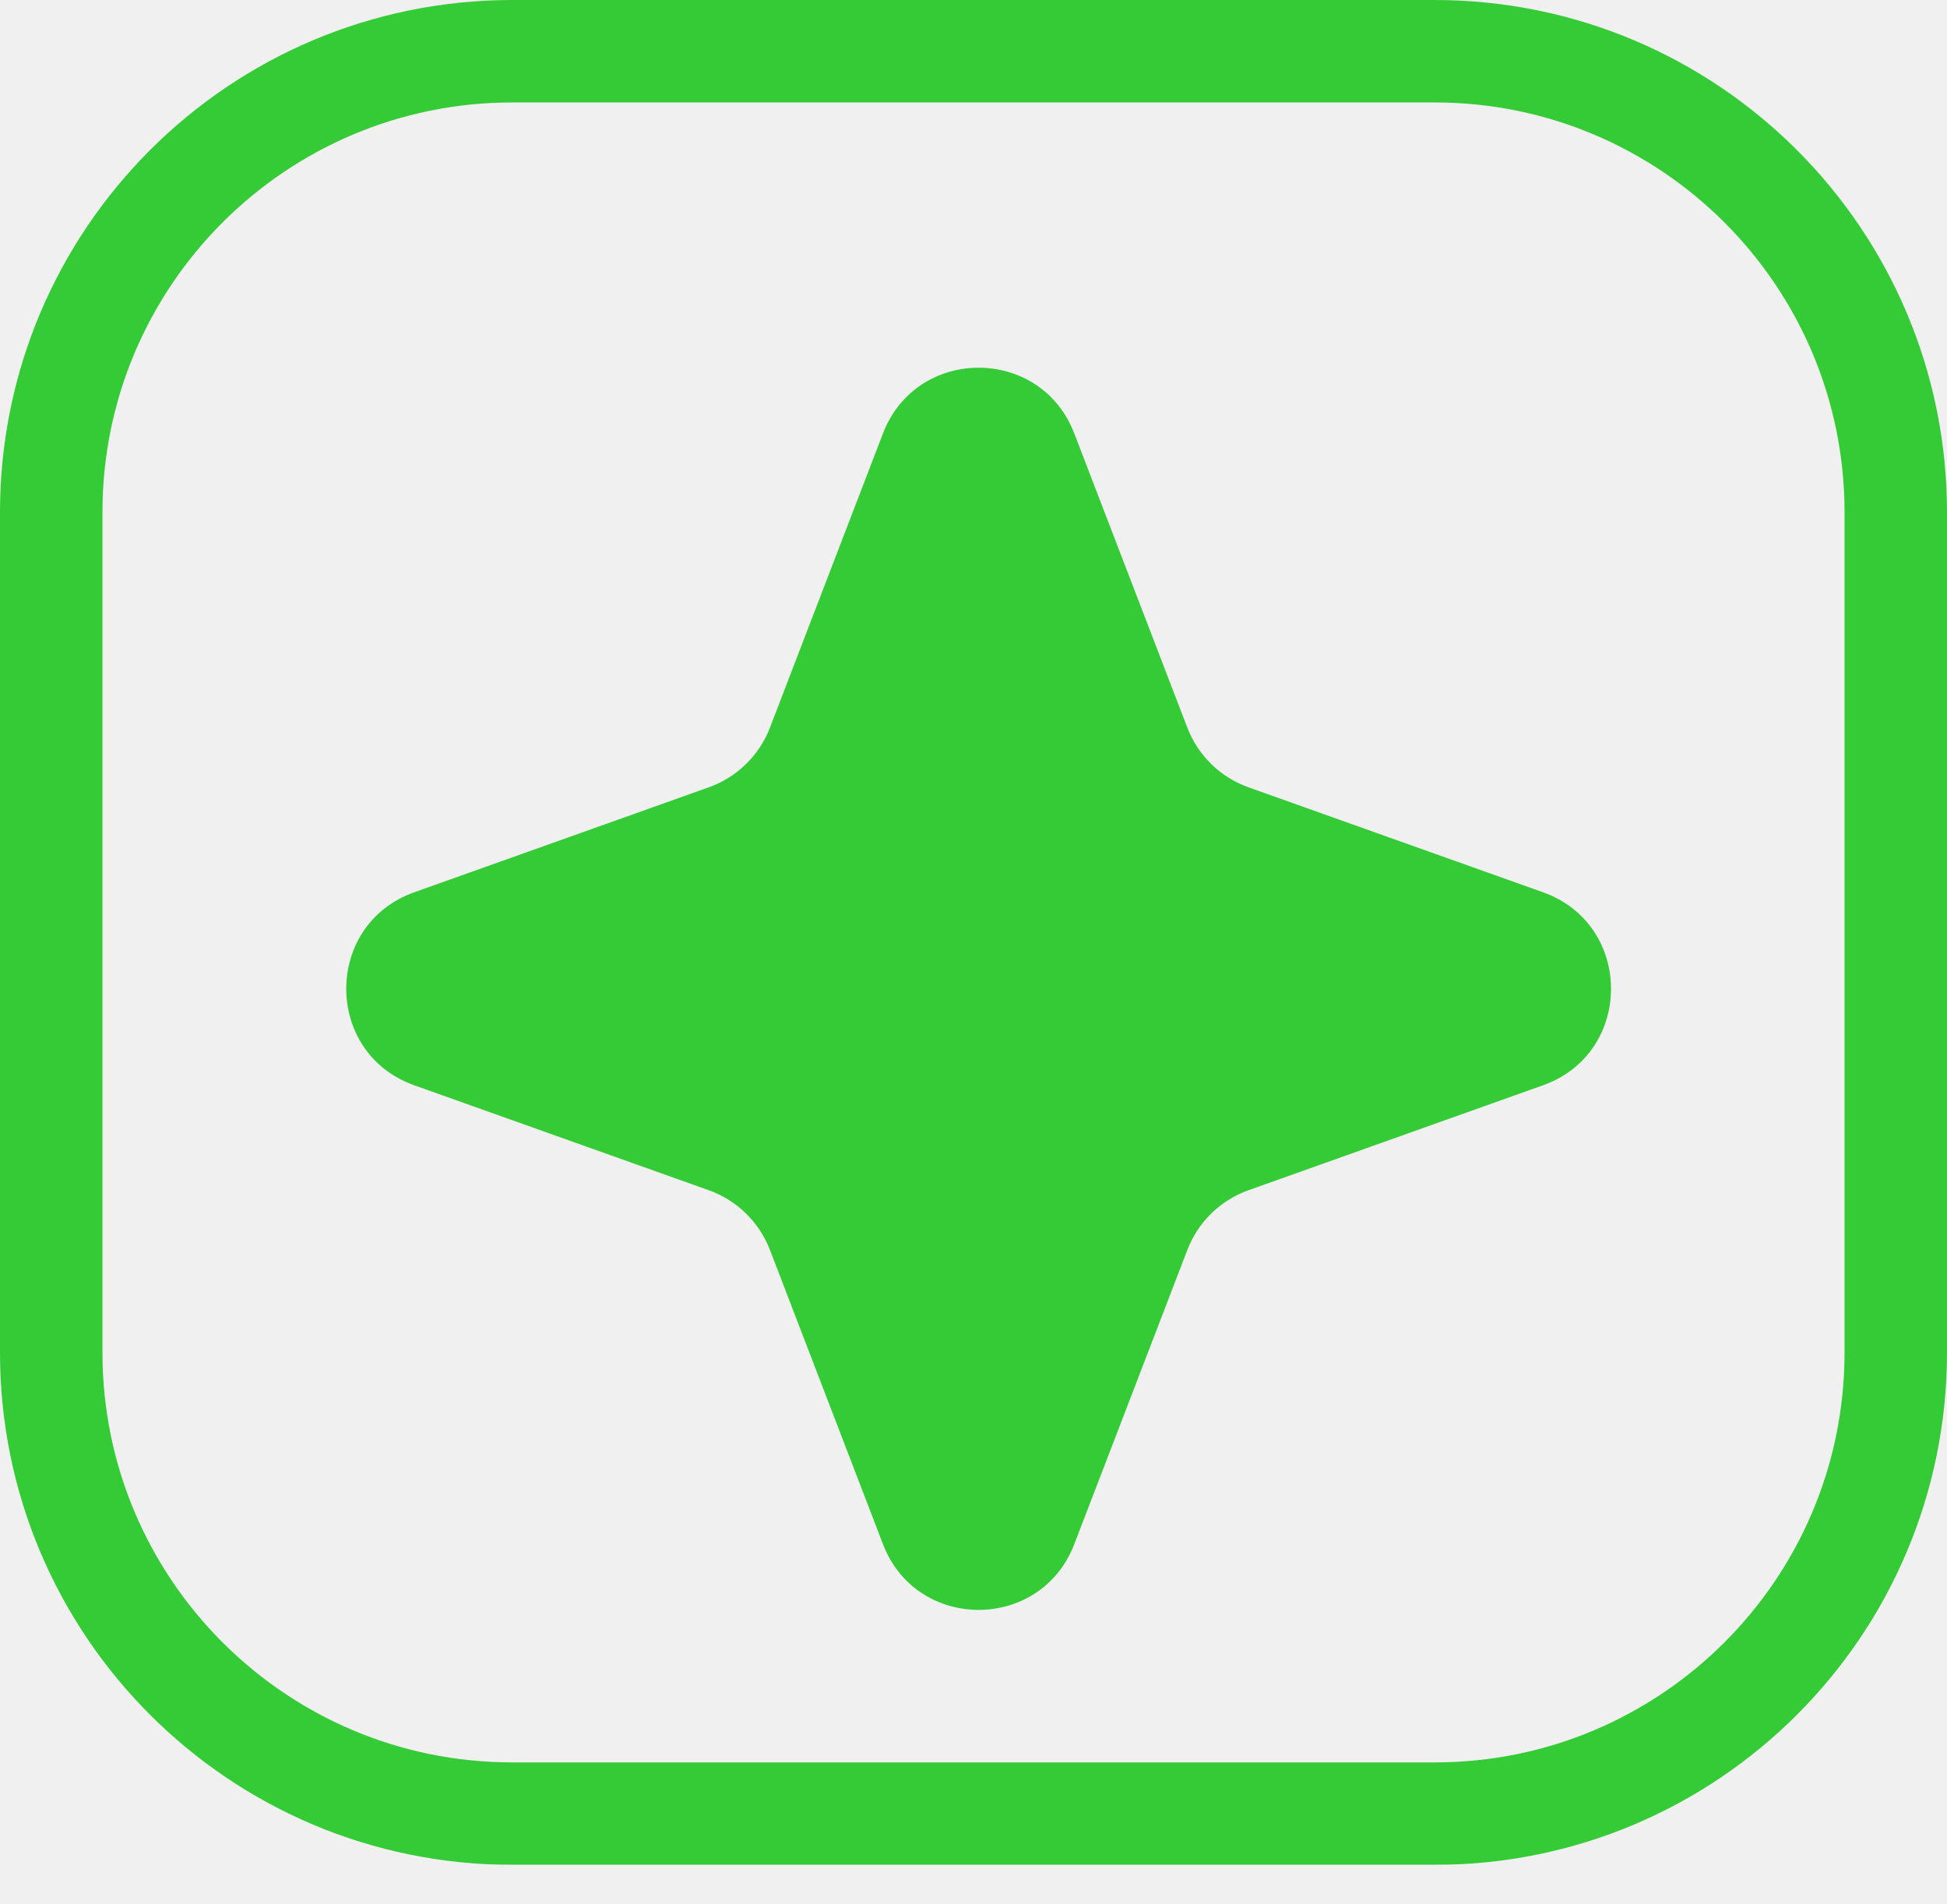
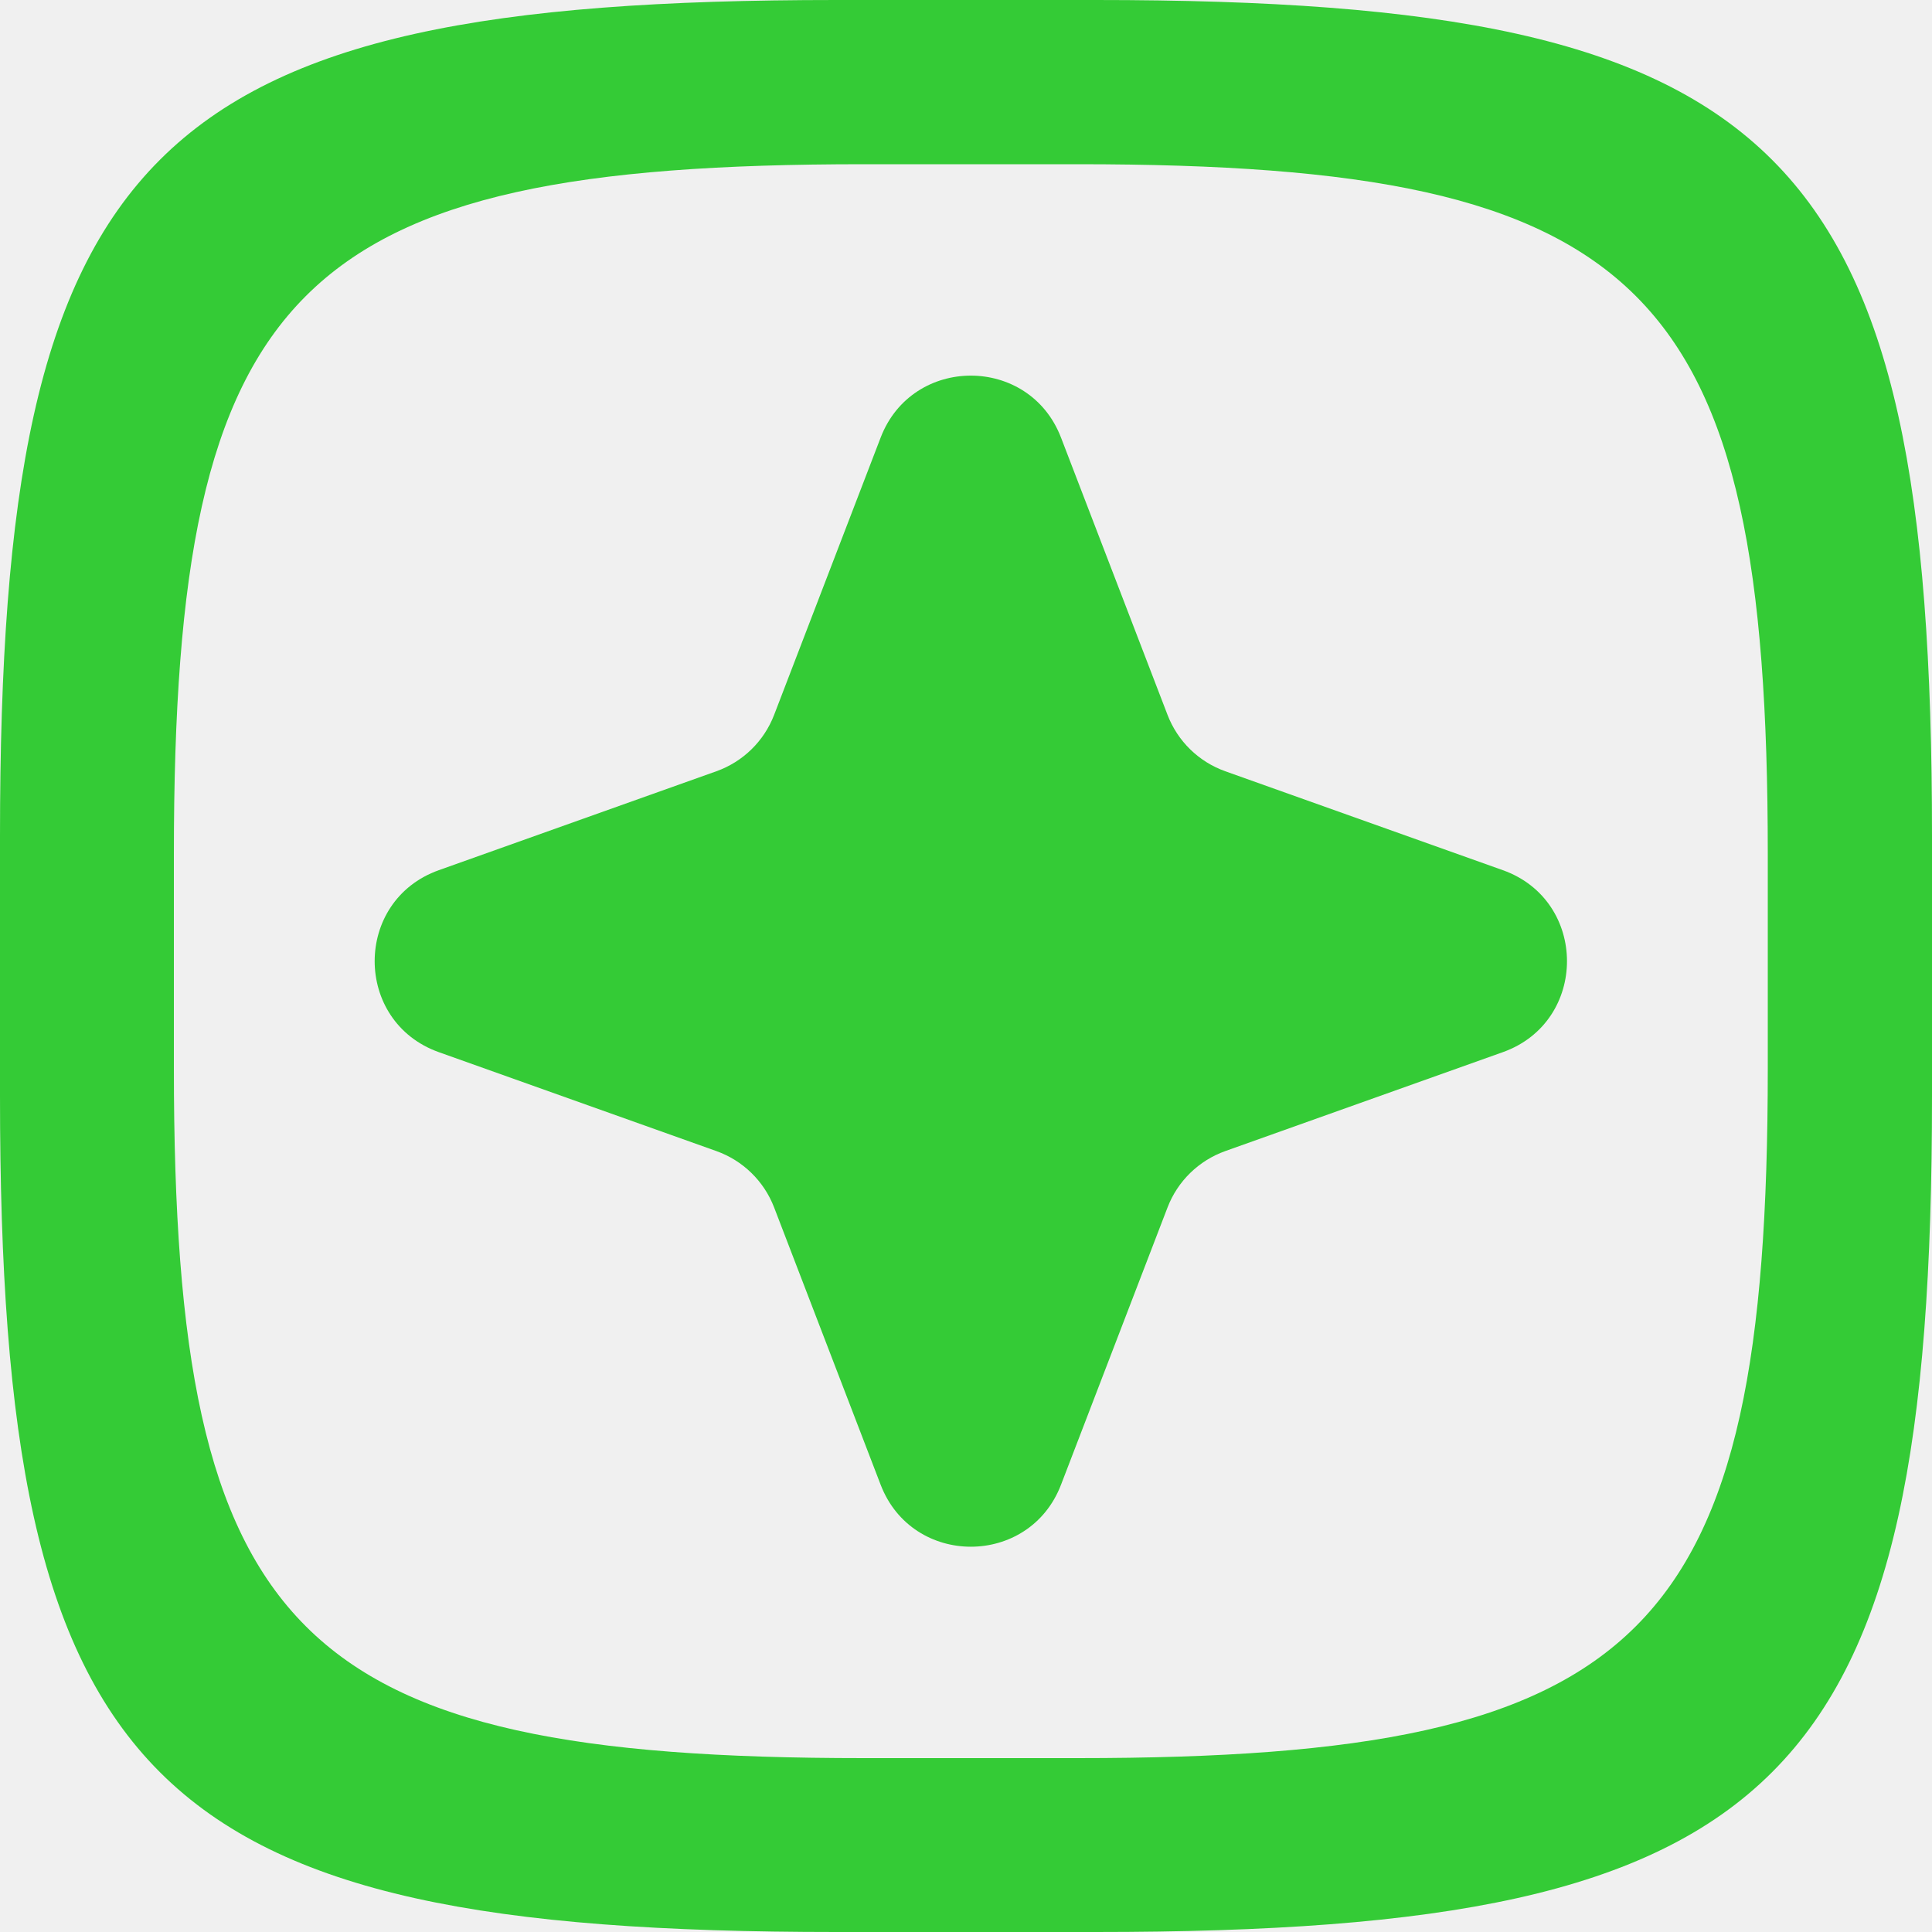
- <svg xmlns="http://www.w3.org/2000/svg" width="45" height="44" viewBox="0 0 45 44" fill="none">
-   <mask id="mask0_339_176" style="mask-type:alpha" maskUnits="userSpaceOnUse" x="0" y="0" width="45" height="44">
-     <path d="M20.408 10.018C21.186 7.993 24.051 7.993 24.829 10.018L27.442 16.818C27.689 17.463 28.206 17.967 28.857 18.199L35.662 20.624C37.759 21.372 37.759 24.339 35.662 25.086L28.857 27.511C28.206 27.743 27.689 28.248 27.442 28.893L24.829 35.693C24.051 37.718 21.186 37.718 20.408 35.693L17.796 28.893C17.548 28.248 17.031 27.743 16.38 27.511L9.575 25.086C7.478 24.339 7.478 21.372 9.575 20.624L16.38 18.199C17.031 17.967 17.548 17.463 17.796 16.818L20.408 10.018Z" fill="white" />
-     <rect x="1.184" y="1.184" width="42.632" height="40.737" rx="10.658" stroke="white" stroke-width="2.368" />
-   </mask>
-   <g mask="url(#mask0_339_176)">
-     <rect width="45" height="43.105" fill="#34CB36" />
-   </g>
+ <svg xmlns="http://www.w3.org/2000/svg" width="200" height="200" viewBox="0 0 200 200" fill="none">
+   <path fill-rule="evenodd" clip-rule="evenodd" d="M113.44 0C184.722 6.10648e-05 200 15.278 200 86.56V113.44C200 184.722 184.722 200 113.44 200H86.56C15.278 200 6.10494e-05 184.722 0 113.44V86.56C6.10648e-05 15.278 15.278 6.10494e-05 86.56 0H113.44ZM89.412 17C30.604 17 18 29.604 18 88.412V110.588C18 169.396 30.604 182 89.412 182H111.588C170.396 182 183 169.396 183 110.588V88.412C183 29.604 170.396 17 111.588 17H89.412Z" fill="#34CB36" />
+   <path d="M91.165 45.298C94.451 36.747 106.549 36.747 109.835 45.298L120.864 74.007C121.91 76.731 124.094 78.862 126.842 79.841L155.571 90.08C164.428 93.237 164.428 105.763 155.571 108.92L126.842 119.159C124.094 120.139 121.91 122.269 120.864 124.992L109.835 153.702C106.549 162.253 94.451 162.253 91.165 153.702L80.136 124.992C79.09 122.269 76.906 120.139 74.158 119.159L45.429 108.92C36.572 105.763 36.572 93.237 45.429 90.08L74.158 79.841C76.906 78.862 79.09 76.731 80.136 74.007L91.165 45.298Z" fill="#34CB36" />
</svg>
